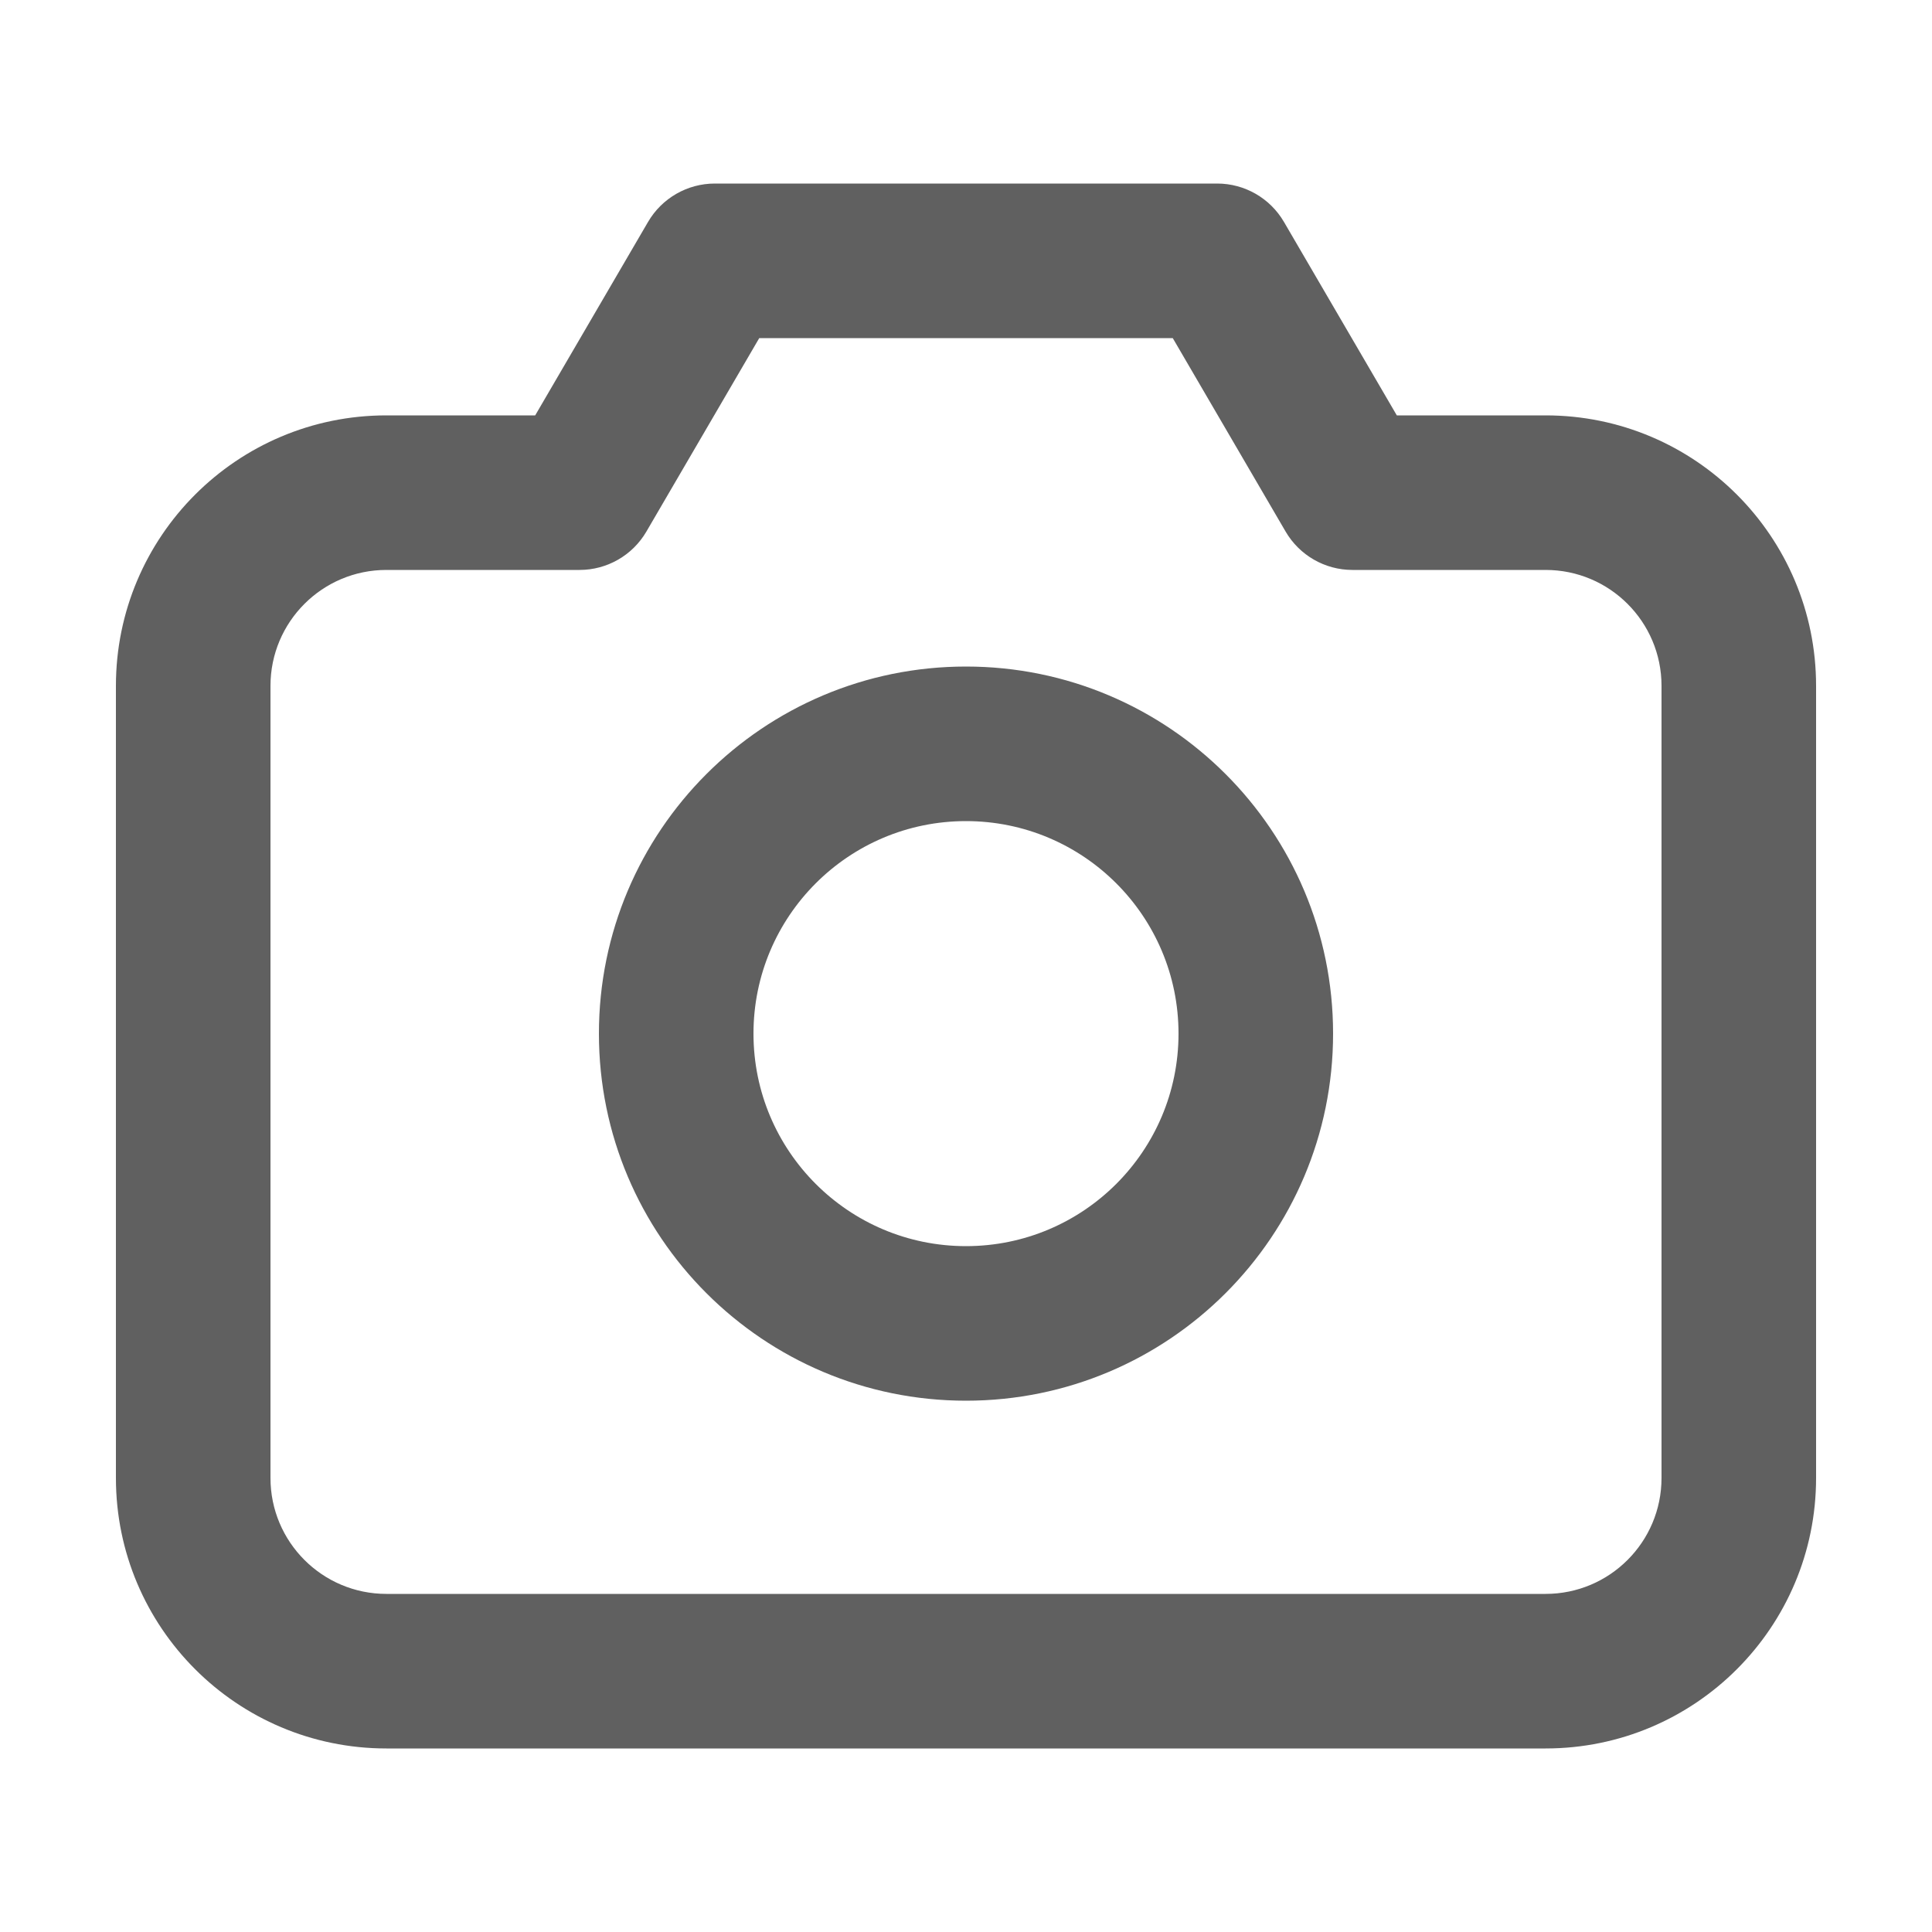
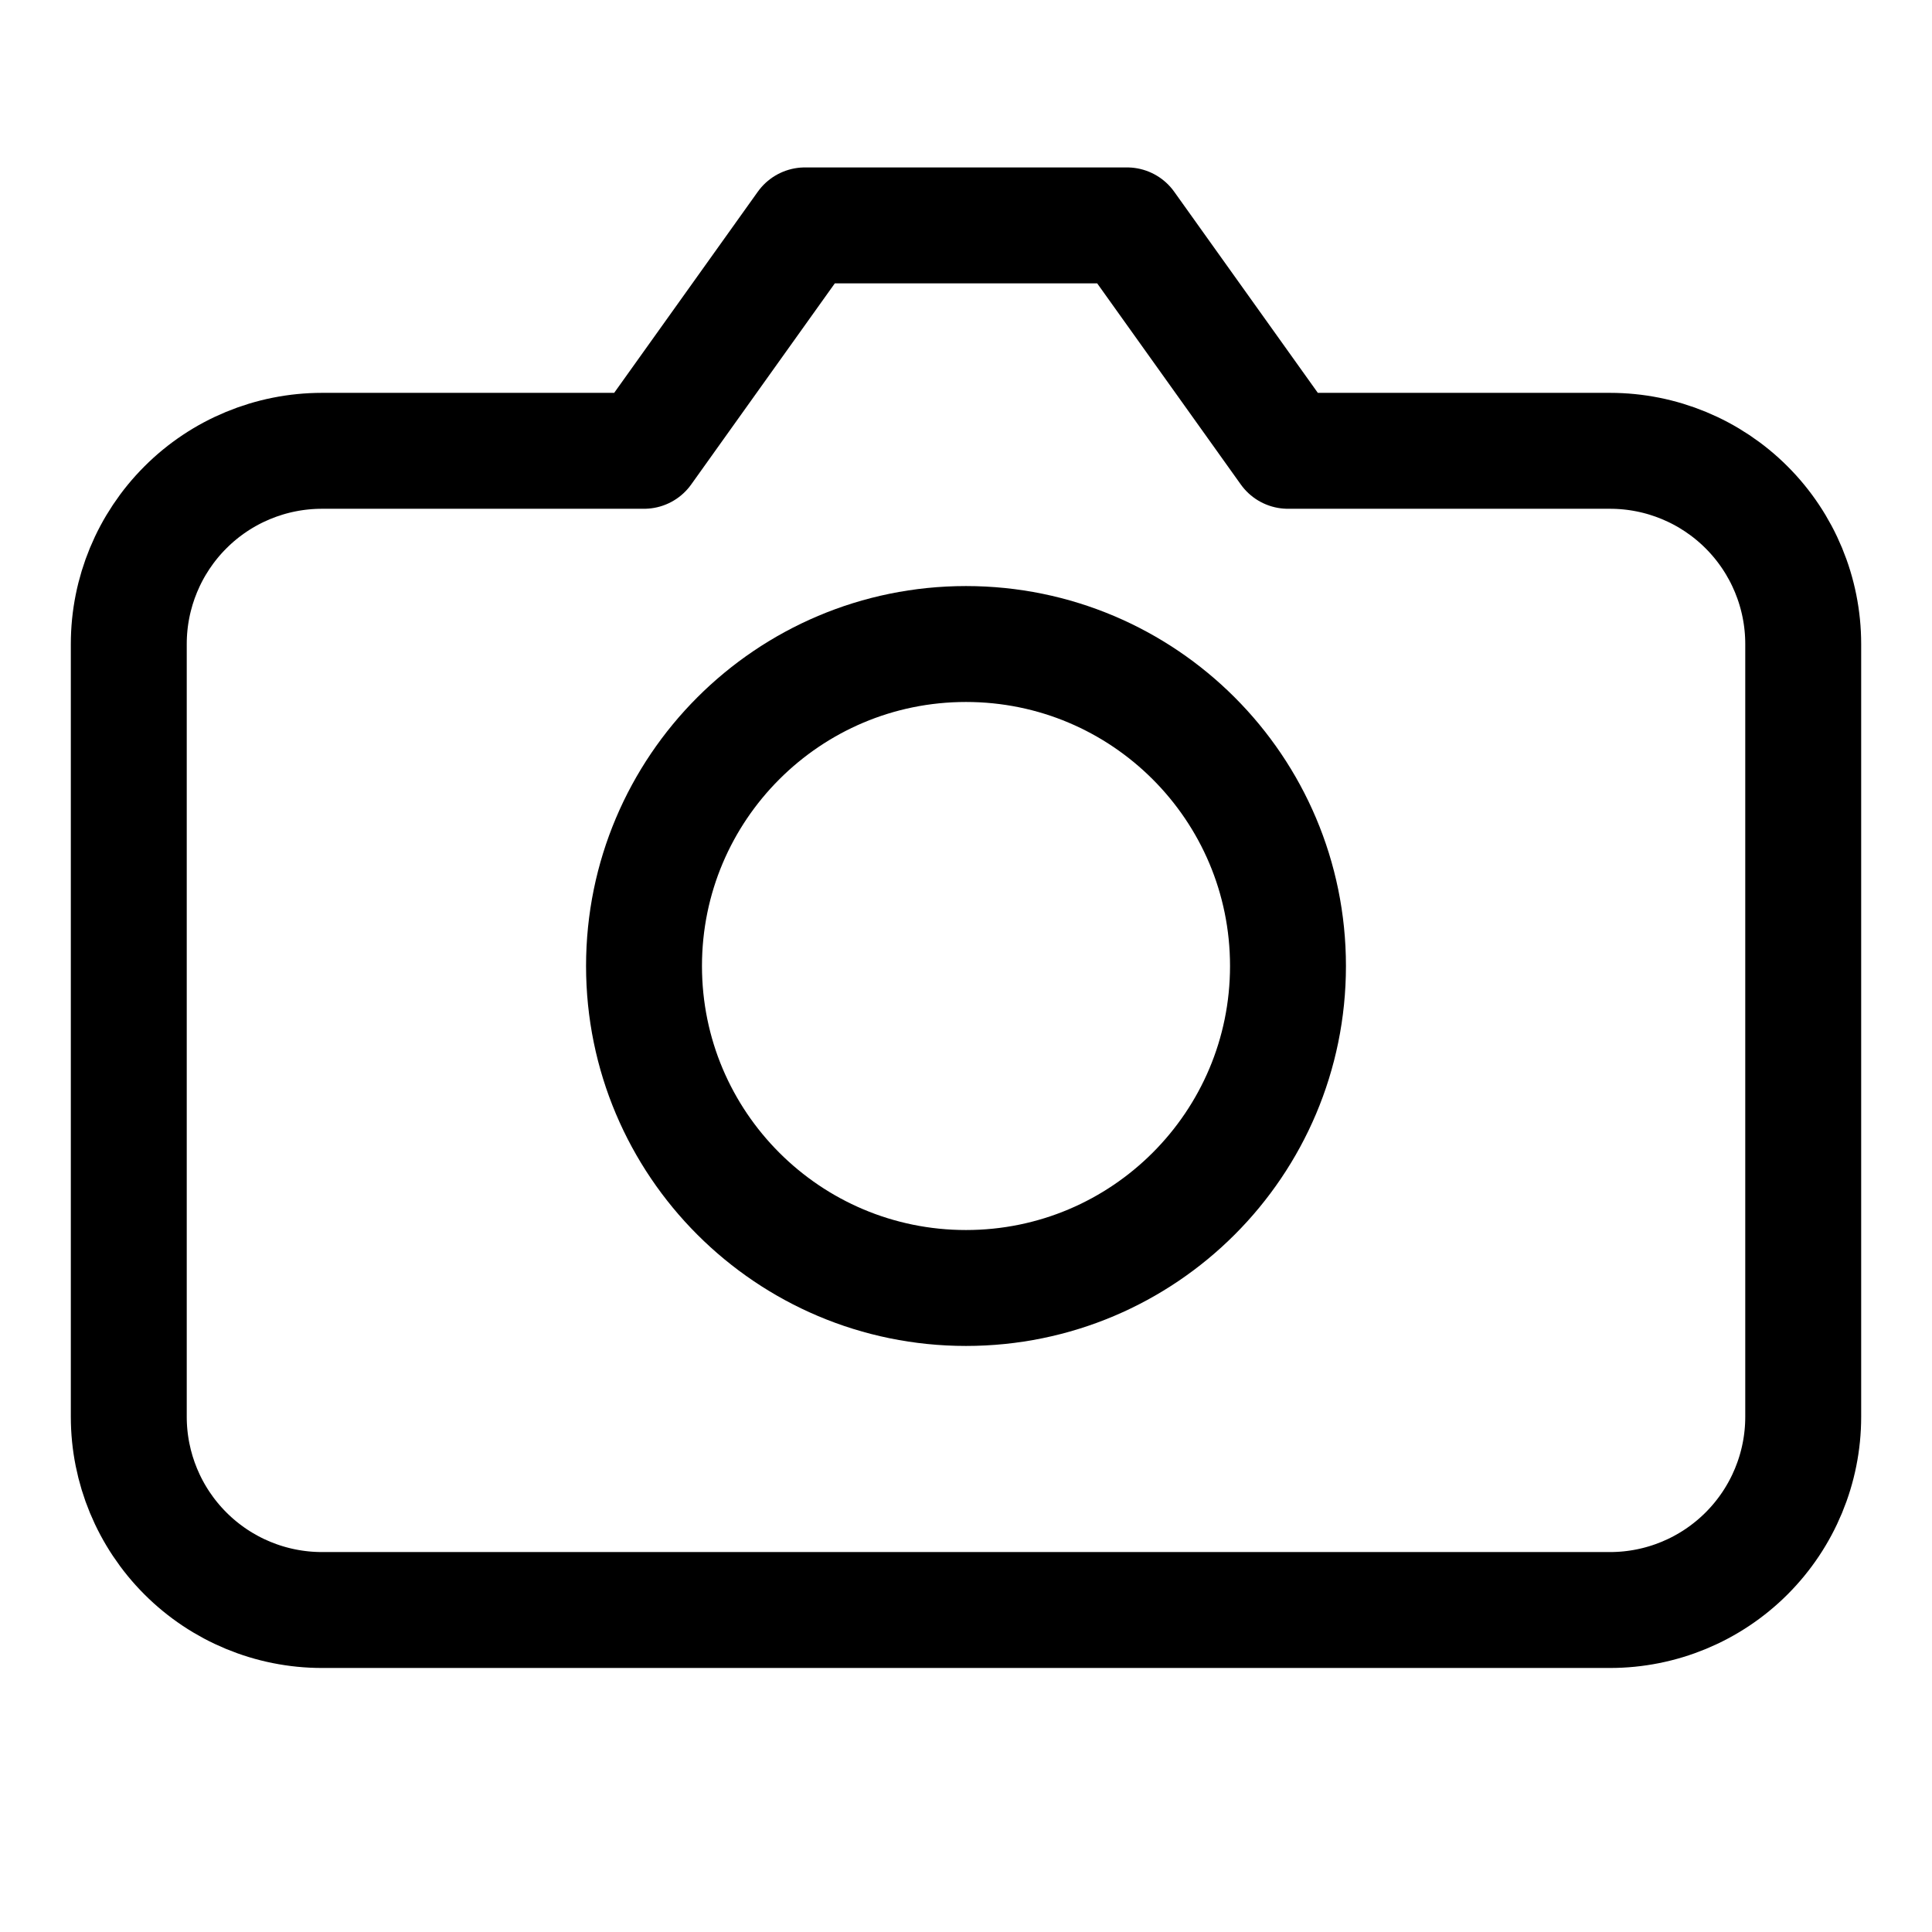
<svg xmlns="http://www.w3.org/2000/svg" width="50" height="50" viewBox="0 0 50 50" fill="none">
-   <g id="CameraIcon">
-     <path id="Icon" d="M15 12.75V14.75C15.711 14.75 16.369 14.372 16.728 13.758L15 12.75ZM18.5 6.75V4.75C17.789 4.75 17.131 5.128 16.772 5.742L18.5 6.75ZM31.5 6.75L33.228 5.742C32.869 5.128 32.211 4.75 31.5 4.75V6.75ZM35 12.75L33.272 13.758C33.631 14.372 34.289 14.75 35 14.75V12.75ZM5 38.25H7V17.75H5H3V38.25H5ZM10 12.75V14.75H15V12.75V10.75H10V12.75ZM15 12.75L16.728 13.758L20.228 7.758L18.5 6.75L16.772 5.742L13.272 11.742L15 12.75ZM18.5 6.75V8.75H31.5V6.75V4.75H18.5V6.75ZM31.5 6.75L29.772 7.758L33.272 13.758L35 12.75L36.728 11.742L33.228 5.742L31.5 6.75ZM35 12.75V14.75H40V12.75V10.75H35V12.75ZM45 17.75H43V38.25H45H47V17.75H45ZM45 38.25H43C43 39.907 41.657 41.25 40 41.25V43.25V45.25C43.866 45.25 47 42.116 47 38.25H45ZM40 12.75V14.75C41.657 14.75 43 16.093 43 17.75H45H47C47 13.884 43.866 10.75 40 10.75V12.75ZM5 17.75H7C7 16.093 8.343 14.75 10 14.75V12.75V10.75C6.134 10.75 3 13.884 3 17.75H5ZM10 43.25V41.25C8.343 41.25 7 39.907 7 38.25H5H3C3 42.116 6.134 45.25 10 45.25V43.25ZM32.5 26.75H30.5C30.5 29.788 28.038 32.25 25 32.25V34.25V36.25C30.247 36.25 34.5 31.997 34.5 26.75H32.5ZM25 34.25V32.25C21.962 32.25 19.5 29.788 19.5 26.75H17.5H15.5C15.5 31.997 19.753 36.25 25 36.25V34.25ZM17.5 26.75H19.5C19.5 23.712 21.962 21.25 25 21.25V19.25V17.25C19.753 17.25 15.5 21.503 15.5 26.75H17.5ZM25 19.25V21.25C28.038 21.25 30.5 23.712 30.5 26.75H32.5H34.5C34.5 21.503 30.247 17.25 25 17.25V19.25ZM40 43.25V41.25H10V43.25V45.25H40V43.25Z" fill="#606060" />
-   </g>
+   <path d="M41.667 41.667H8.333C7.007 41.667 5.735 41.14 4.798 40.202C3.86 39.264 3.333 37.993 3.333 36.667V16.667C3.333 15.341 3.86 14.069 4.798 13.131C5.735 12.193 7.007 11.667 8.333 11.667H16.667L20.833 5.833H29.167L33.333 11.667H41.667C42.993 11.667 44.264 12.193 45.202 13.131C46.14 14.069 46.667 15.341 46.667 16.667V36.667C46.667 37.993 46.14 39.264 45.202 40.202C44.264 41.14 42.993 41.667 41.667 41.667Z" stroke="black" stroke-width="3" stroke-linecap="round" stroke-linejoin="round" />
+   <path d="M25 33.333C29.602 33.333 33.333 29.602 33.333 25C33.333 20.398 29.602 16.667 25 16.667C20.398 16.667 16.667 20.398 16.667 25C16.667 29.602 20.398 33.333 25 33.333Z" stroke="black" stroke-width="3" stroke-linecap="round" stroke-linejoin="round" />
</svg>
